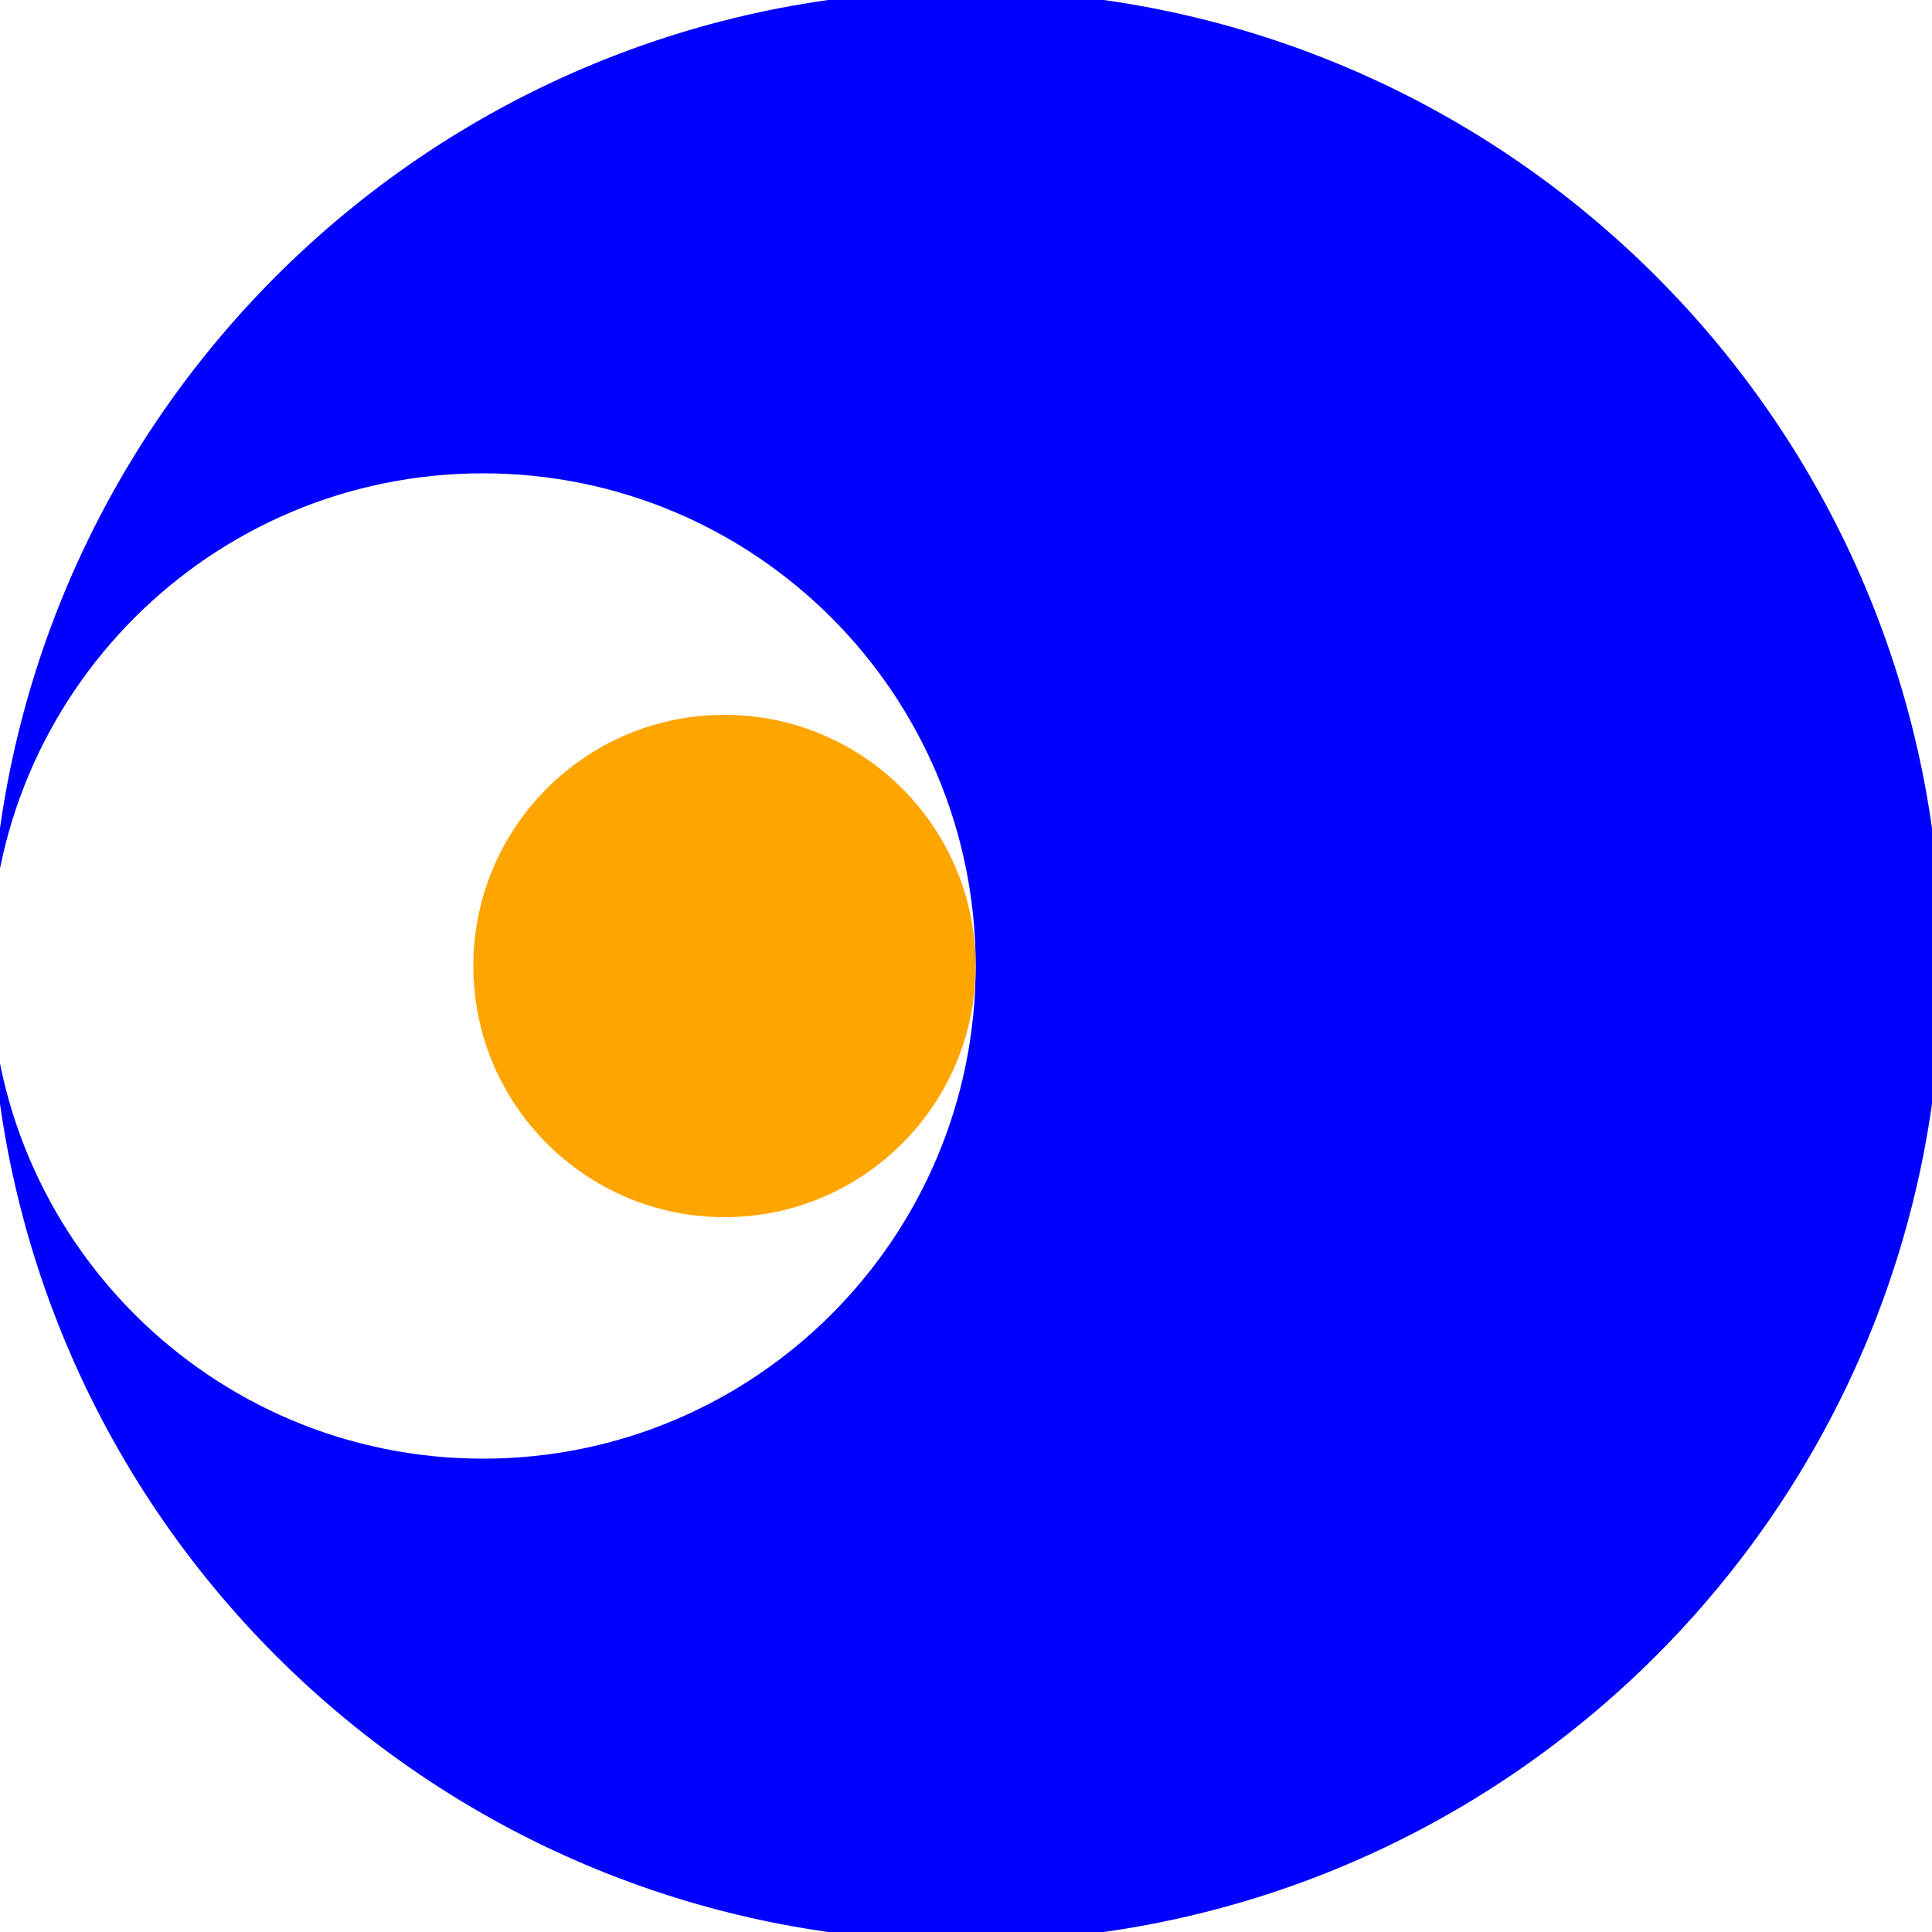
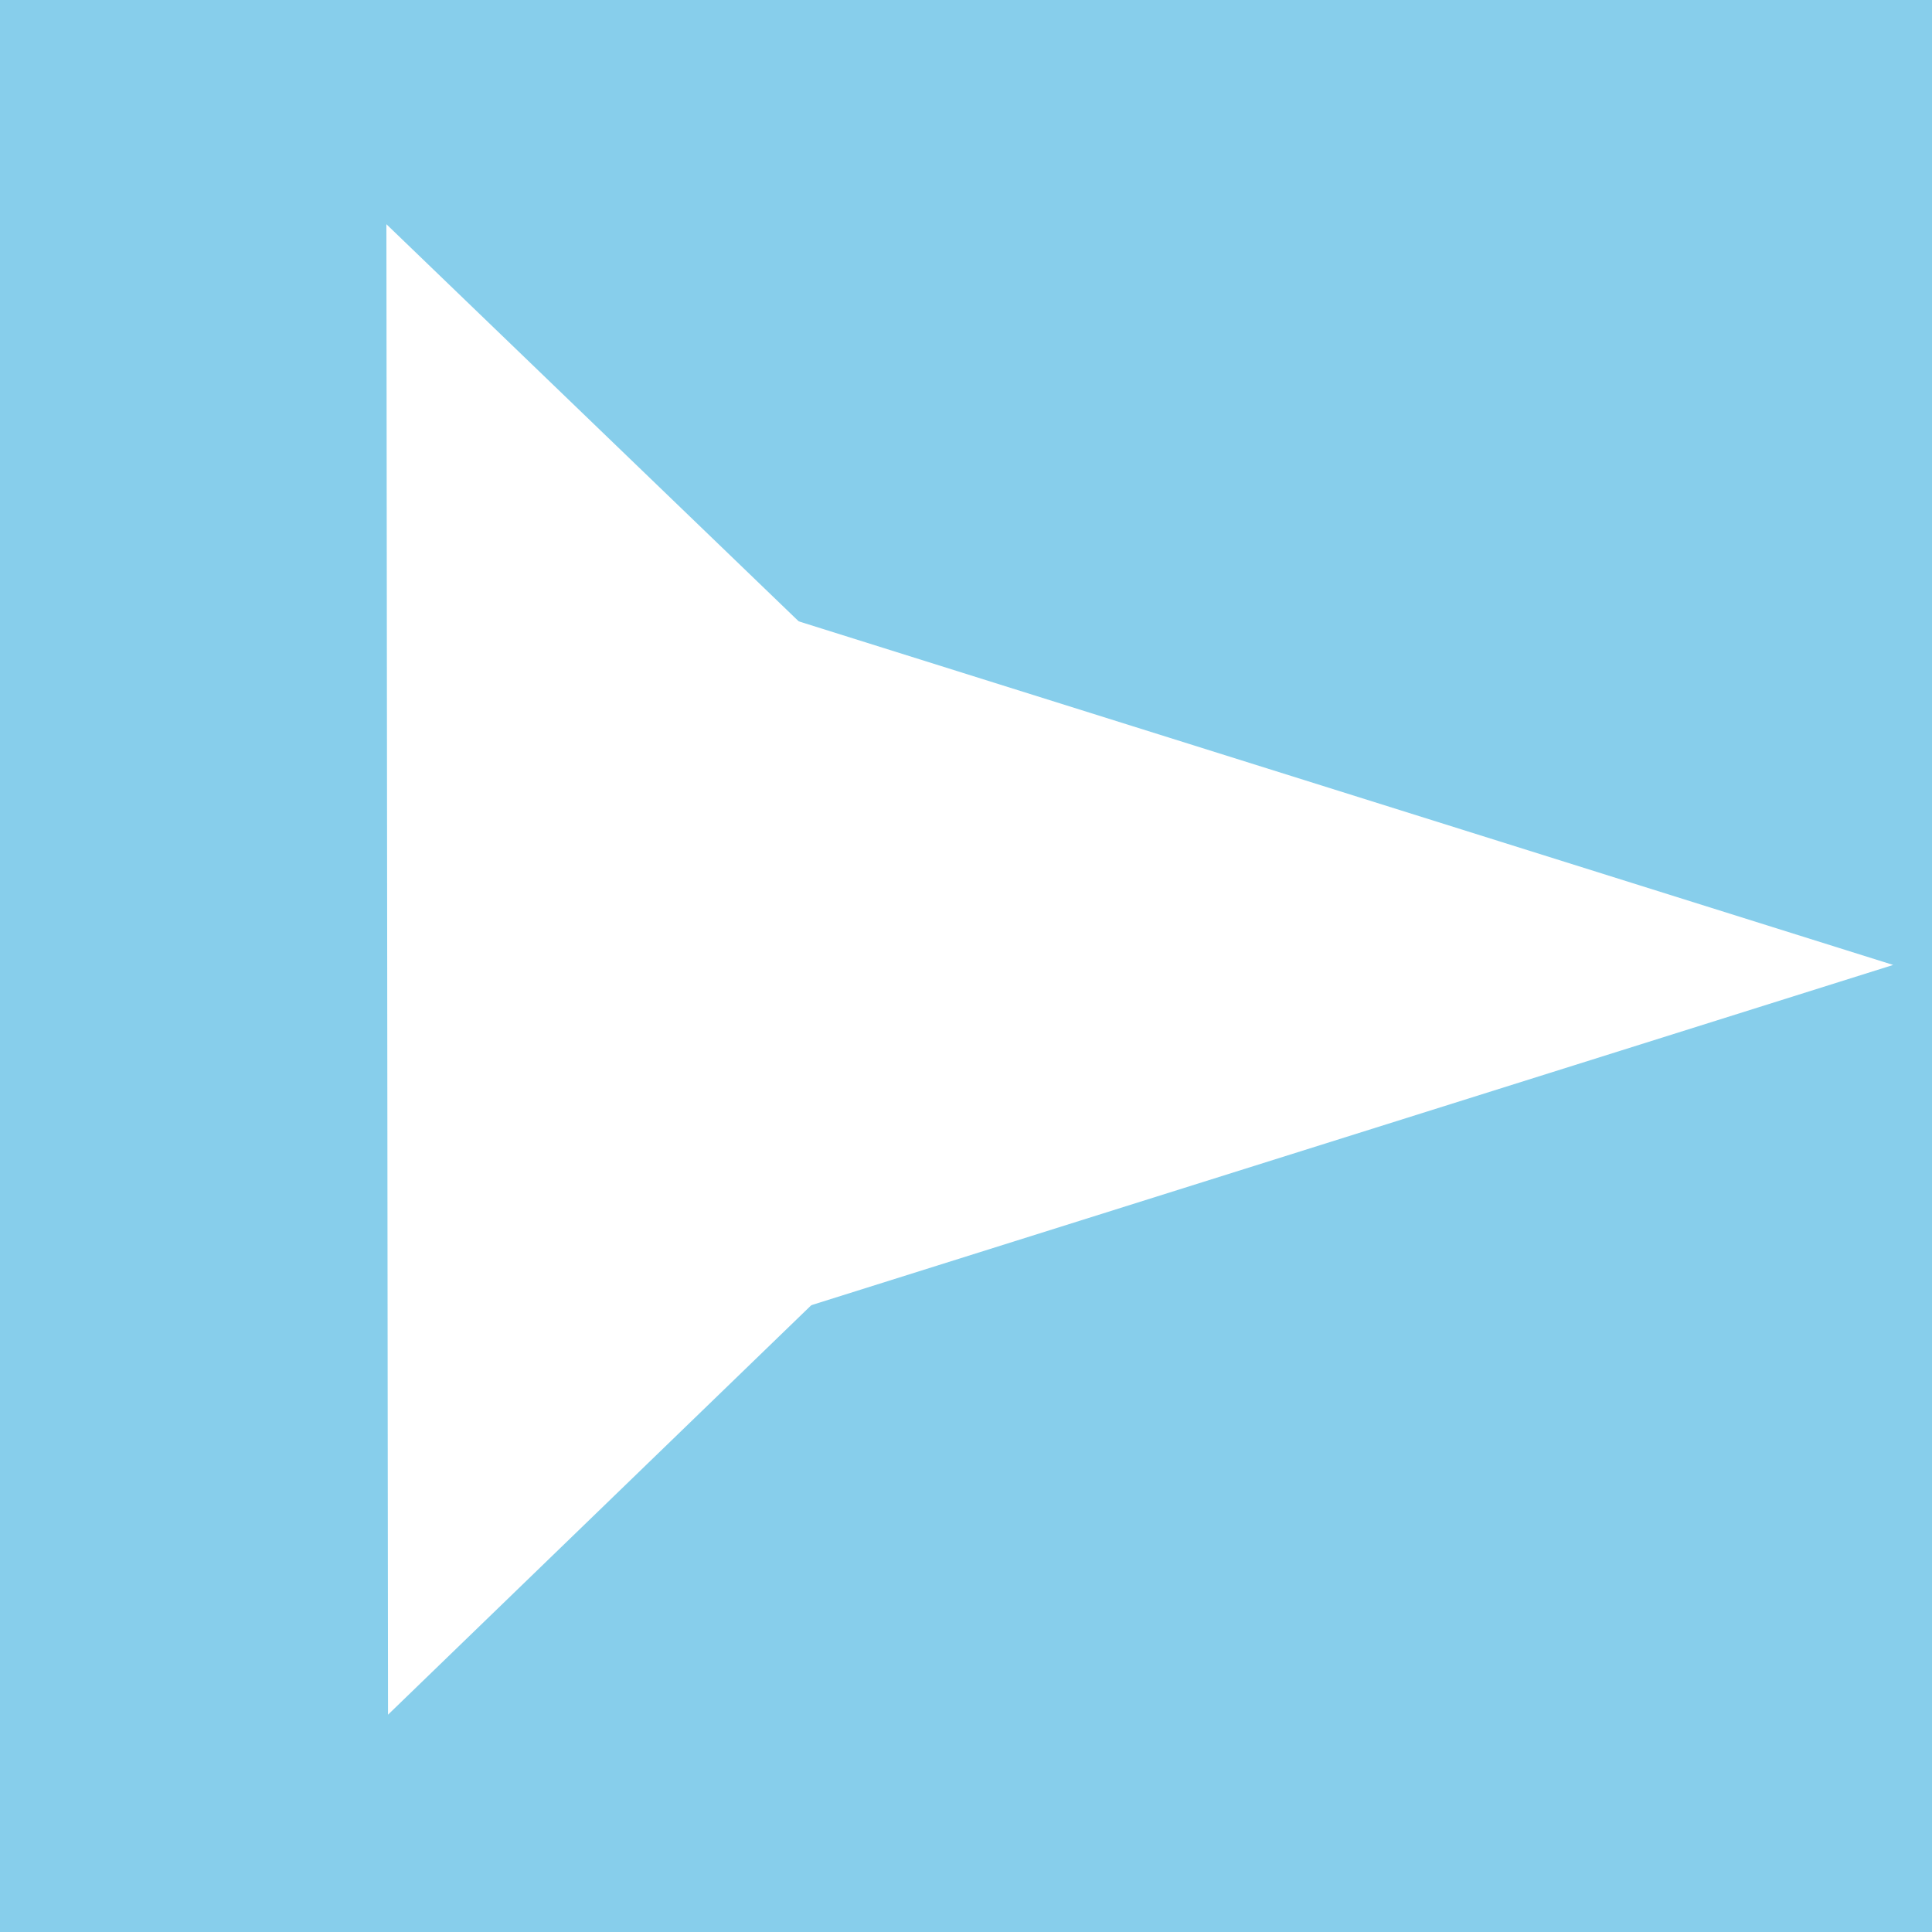
- <svg xmlns="http://www.w3.org/2000/svg" viewBox="0 0 100 100">
-   <ellipse style="fill: rgb(0, 0, 255); stroke: rgb(0, 0, 255);" cx="50" cy="50" rx="50" ry="50" />
-   <ellipse style="fill: rgb(255, 255, 255); stroke: rgb(255, 255, 255);" cx="25" cy="50" rx="25" ry="25" />
-   <ellipse style="fill: rgb(255, 165, 0); stroke: rgb(255, 165, 0);" cx="37.5" cy="50" rx="12.5" ry="12.5" />
+ <svg xmlns="http://www.w3.org/2000/svg" xmlns:ns1="https://boxy-svg.com" viewBox="0 0 500 500">
+   <rect width="500" height="500" style="fill: rgb(135, 206, 235); paint-order: stroke markers;" />
+   <path d="M 196.732 -73.393 L 389.6 126.399 L 3.864 126.399 L 196.732 -73.393 Z" style="fill: rgb(255, 255, 255); paint-order: fill;" transform="matrix(0.00109, 0.999999, -0.999999, 0.00109, 226.3947, 54.02208)" ns1:shape="triangle 3.864 -73.393 385.736 199.792 0.5 0 1@b5fcc840" />
+   <path d="M 301.132 -3.296 L 412.381 350.768 L 189.882 350.768 L 301.132 -3.296 Z" style="fill: rgb(255, 255, 255);" transform="matrix(0.000252, 1, -1, 0.000252, 486.5813, -51.40413)" ns1:shape="triangle 189.882 -3.296 222.499 354.064 0.5 0 1@0c09fc2f" />
</svg>
